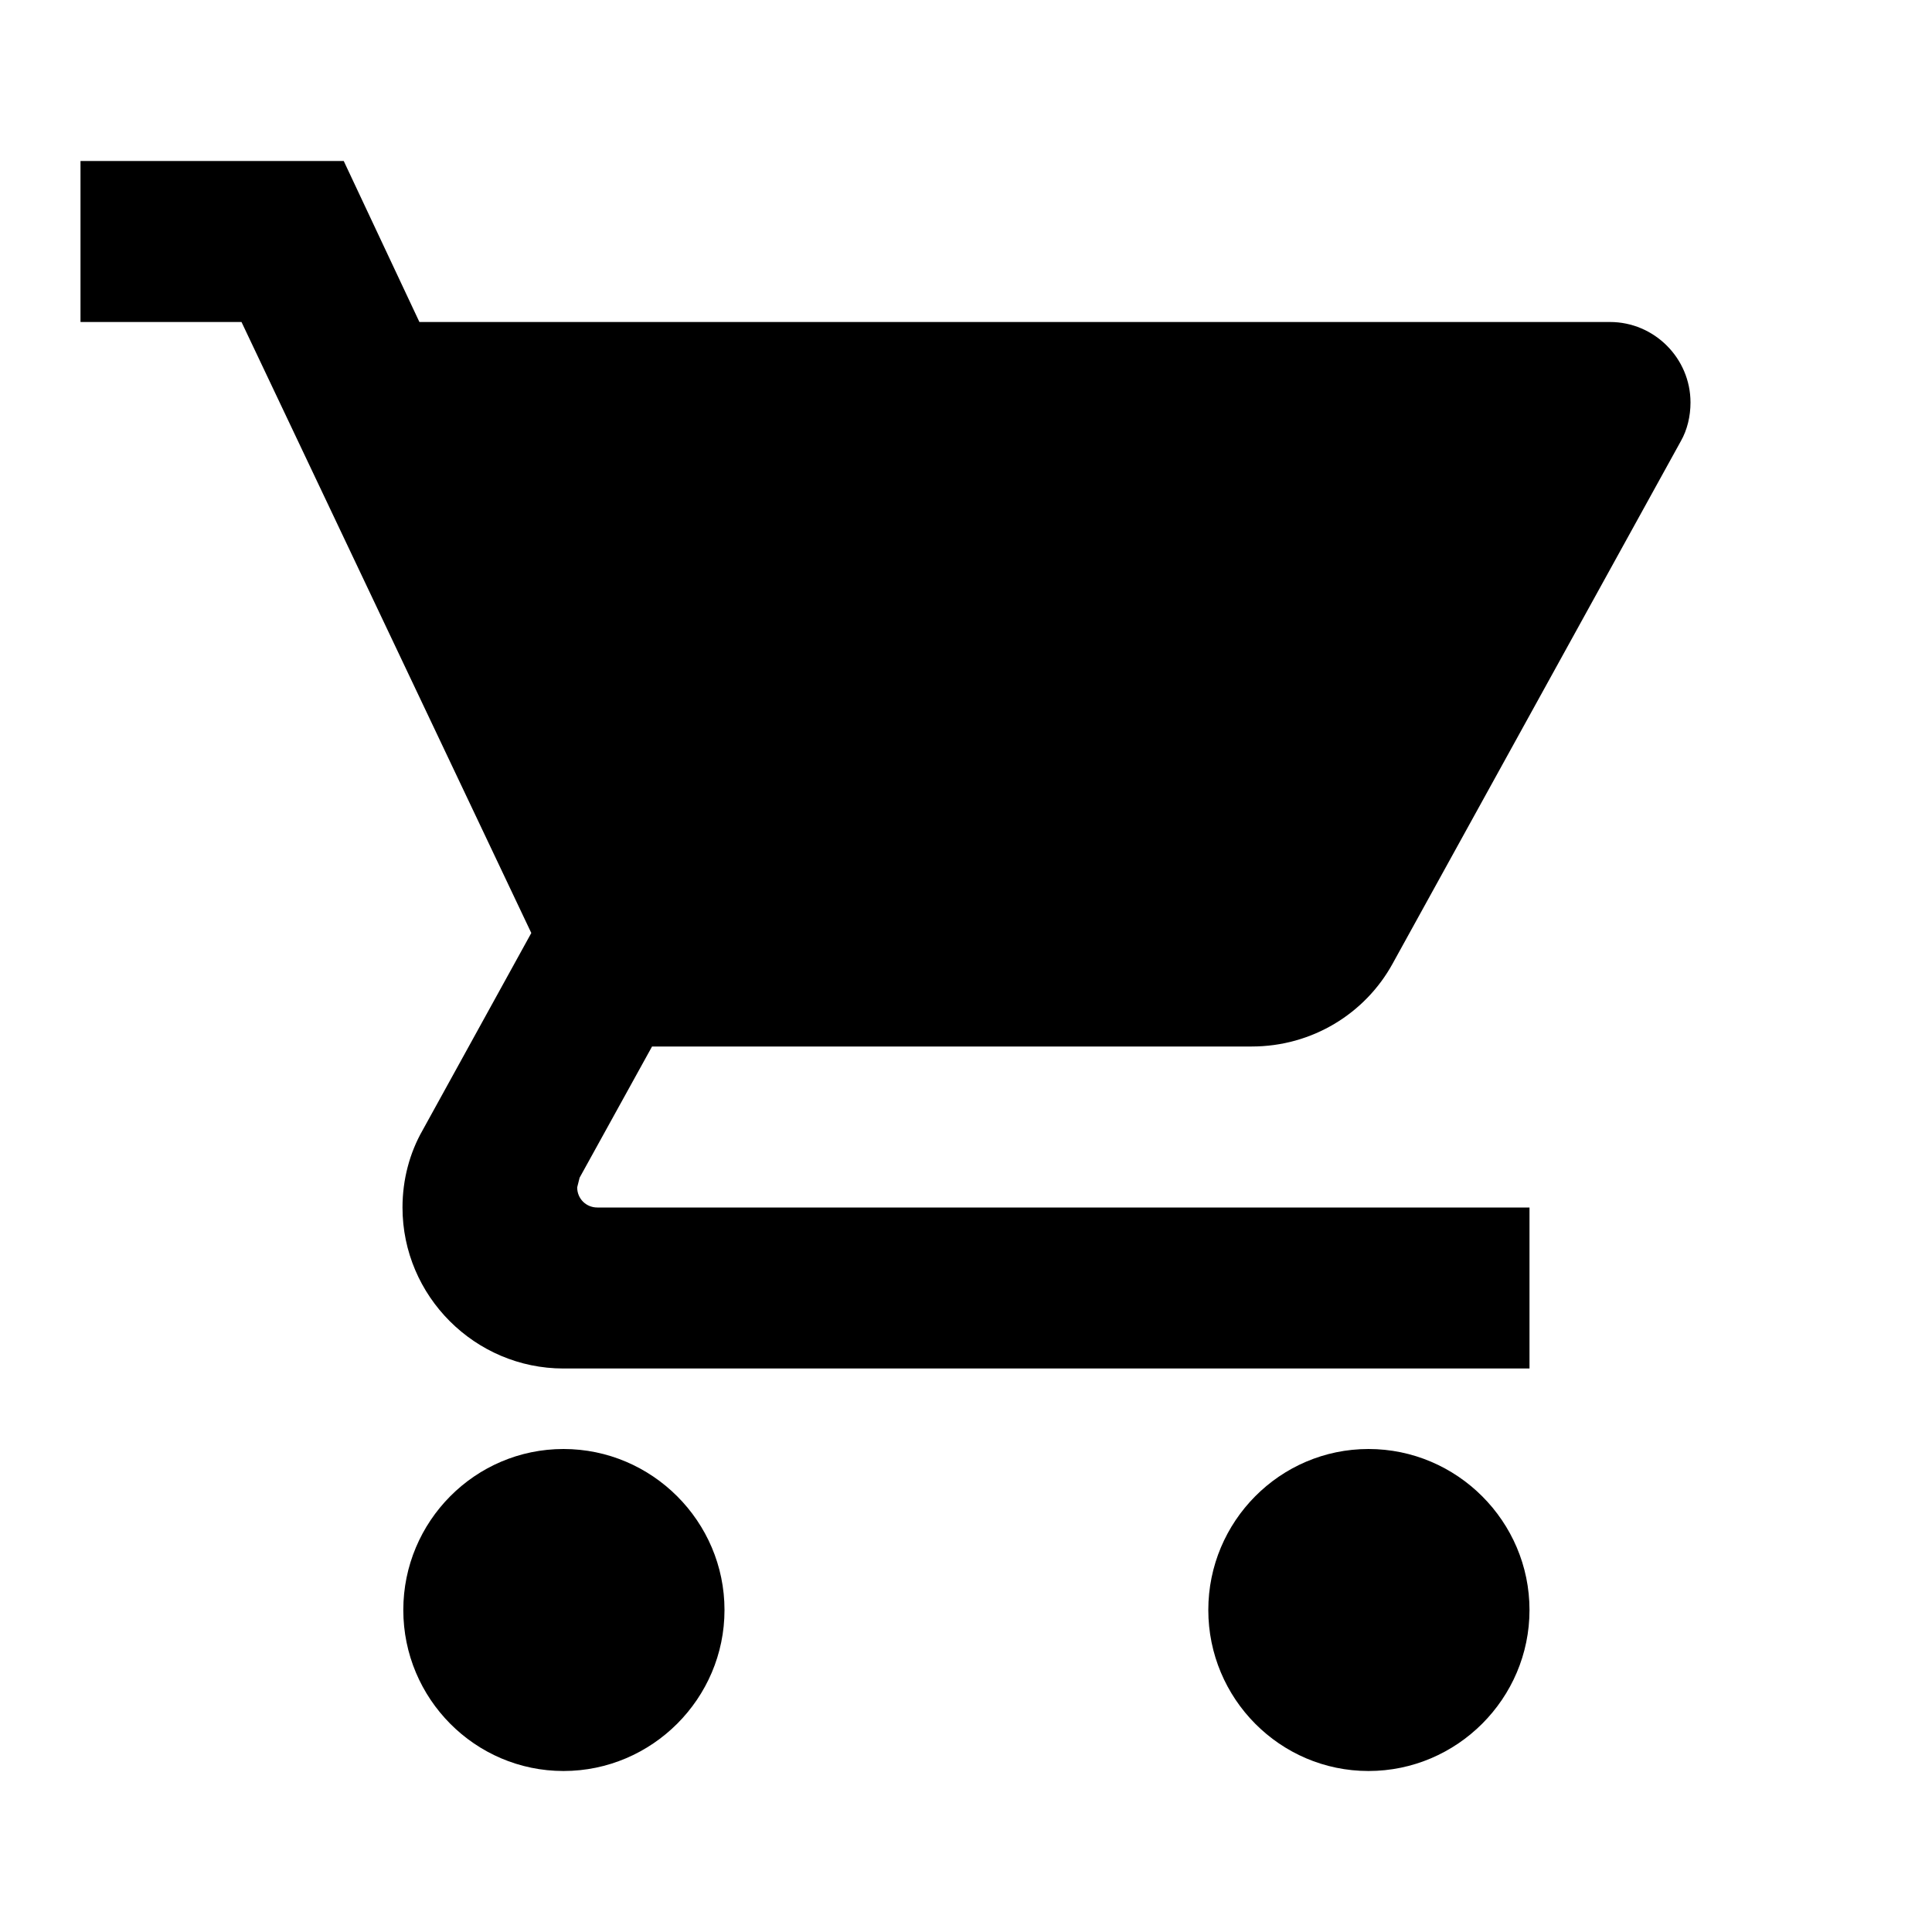
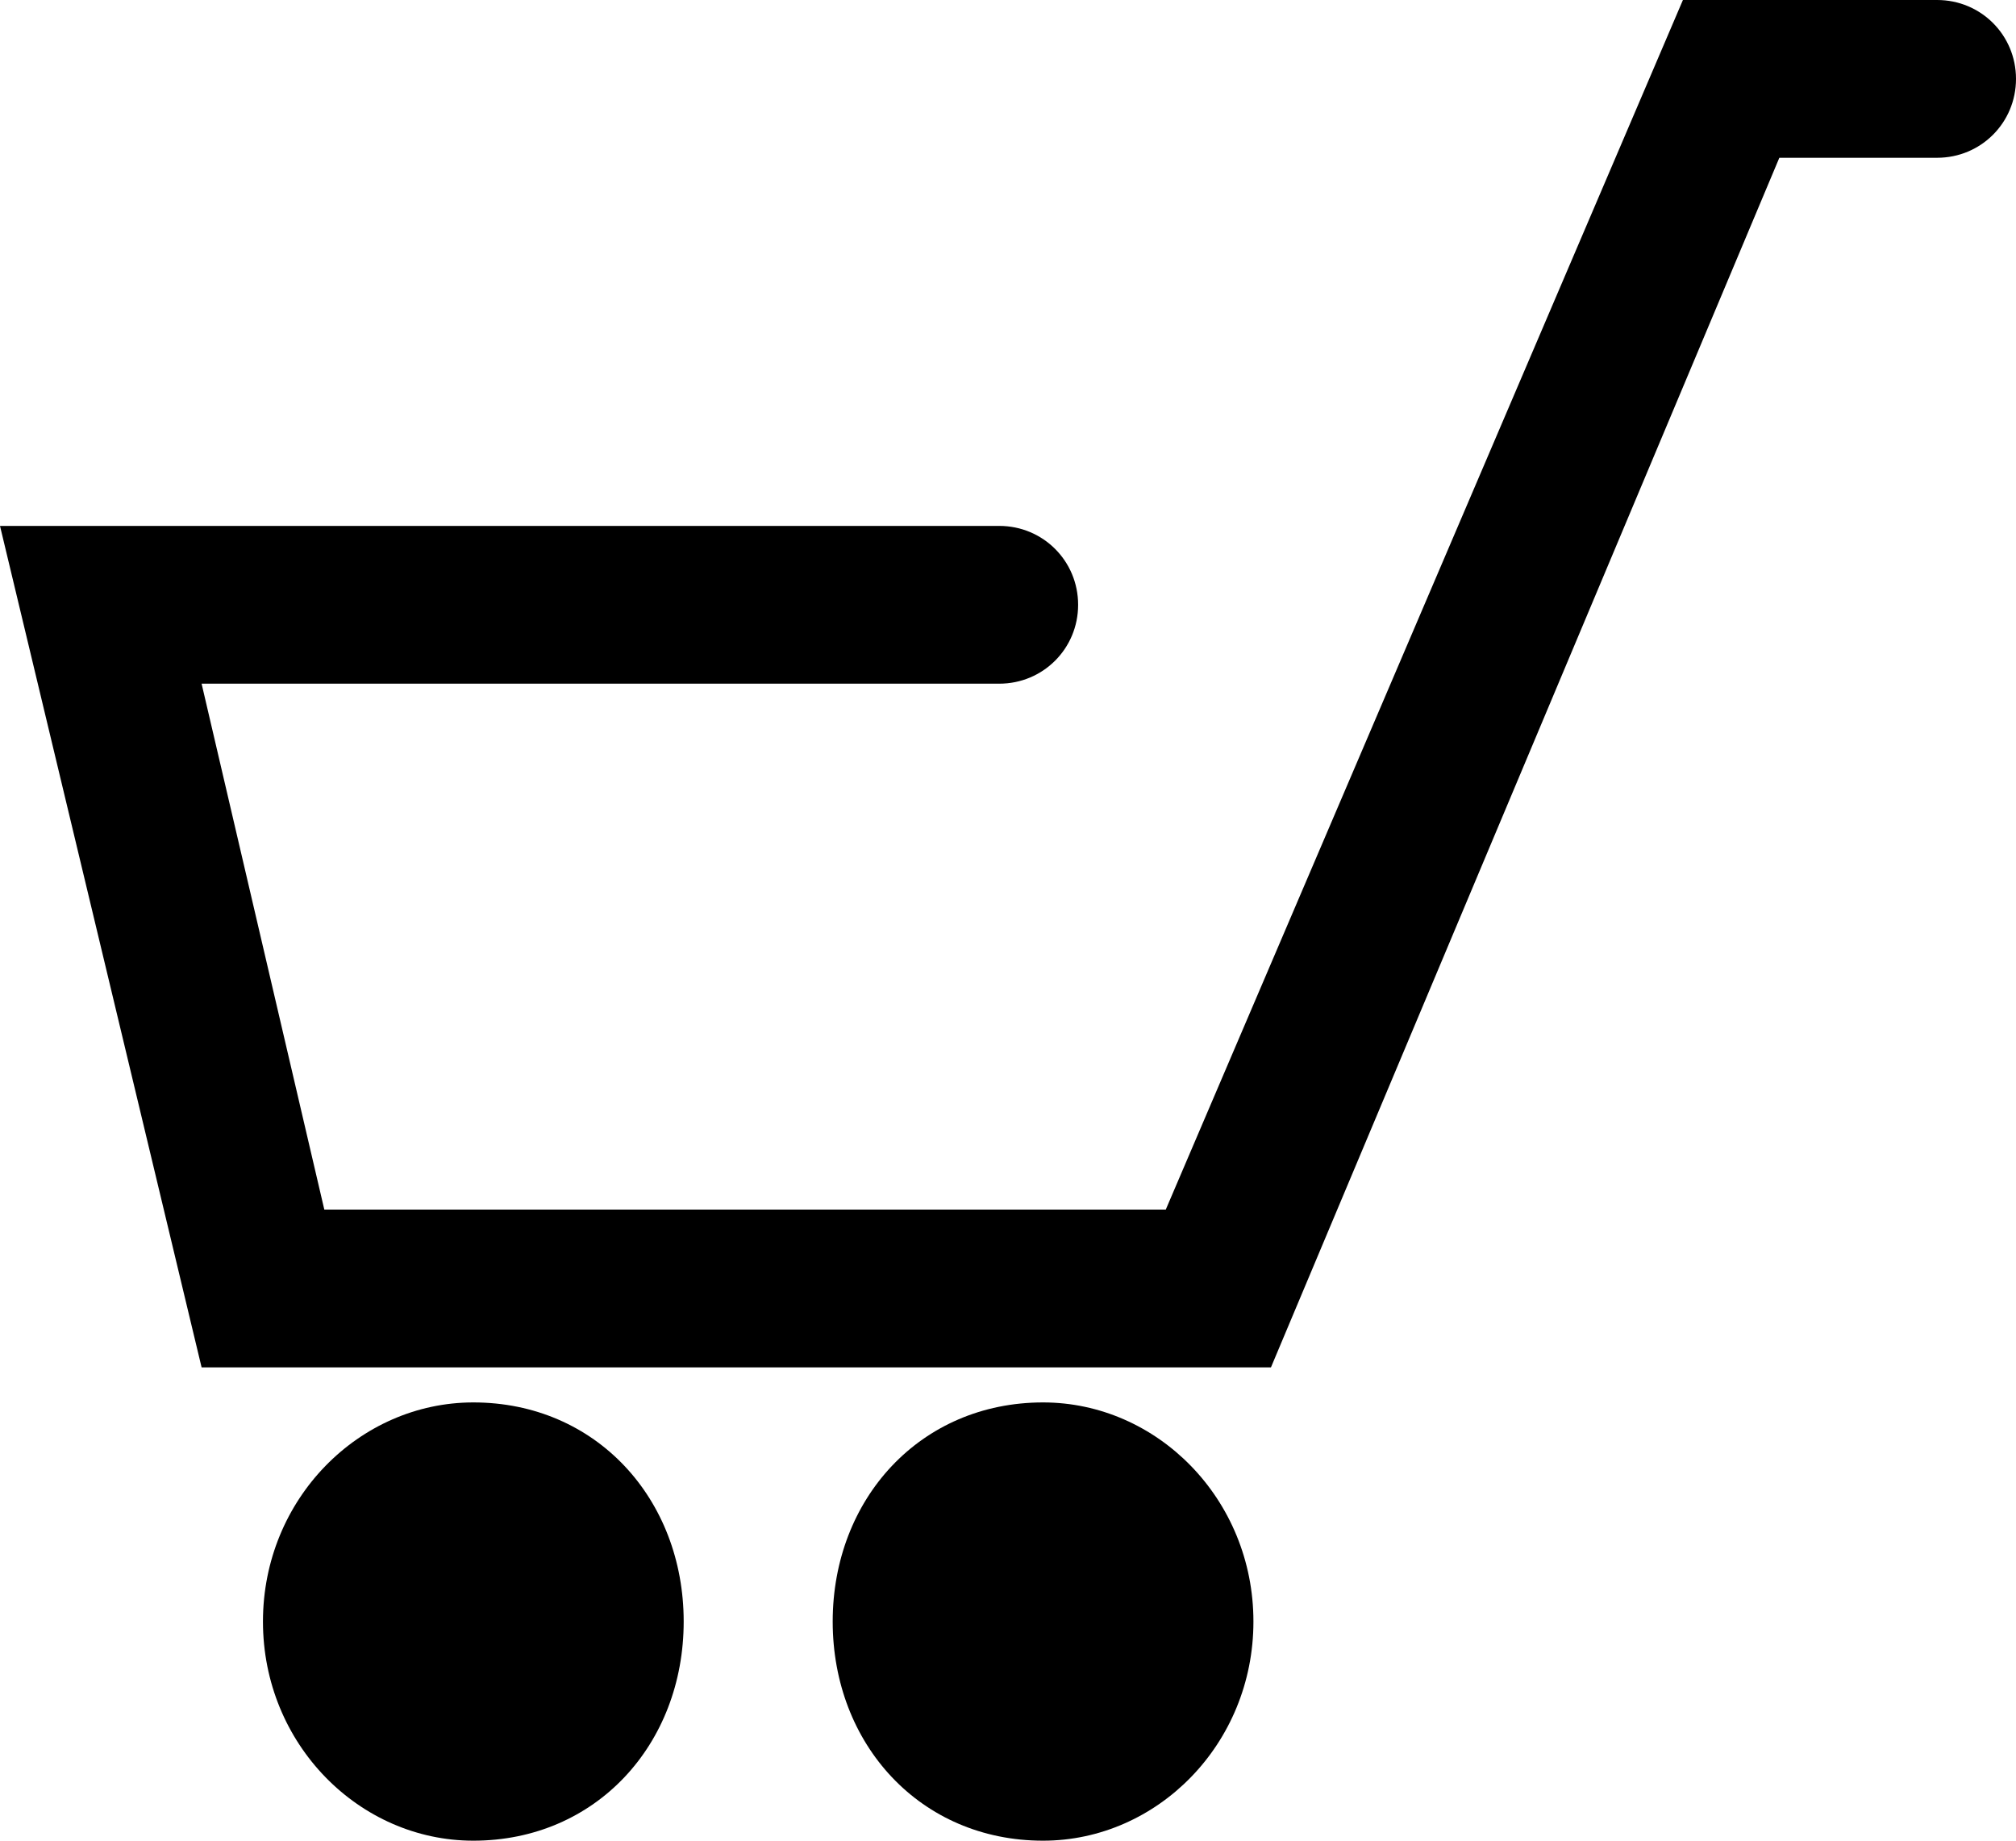
- <svg xmlns="http://www.w3.org/2000/svg" class="svg-ico-cart" width="24" height="24" viewBox="0 0 24 24">
-   <path d="M7 18c-1.1 0-1.99.9-1.99 2S5.9 22 7 22s2-.9 2-2-.9-2-2-2zM1 2v2h2l3.6 7.59-1.35 2.45c-.16.28-.25.61-.25.96 0 1.1.9 2 2 2h12v-2H7.42c-.14 0-.25-.11-.25-.25l.03-.12.9-1.63h7.45c.75 0 1.41-.41 1.75-1.03l3.58-6.49c.08-.14.12-.31.12-.48 0-.55-.45-1-1-1H5.21l-.94-2H1zm16 16c-1.1 0-1.99.9-1.99 2s.89 2 1.99 2 2-.9 2-2-.9-2-2-2z" />
+ <svg xmlns="http://www.w3.org/2000/svg" class="svg-ico-cart" width="23" height="21" viewBox="0 0 23 21">
+   <path d="M23 0.9C23 1.4 22.6 1.8 22.1 1.8H20.3L14.5 15.6H2.3L0 6H11.4C11.9 6 12.3 6.4 12.3 6.9 12.3 7.4 11.9 7.8 11.4 7.8H2.3L3.7 13.8H13.3L19.2 0H22.1C22.6 0 23 0.4 23 0.9ZM7.8 18.5C7.8 19.9 6.8 21 5.4 21 4.1 21 3 19.9 3 18.5 3 17.1 4.1 16 5.4 16 6.8 16 7.8 17.1 7.8 18.5ZM5.4 17.2C6.1 17.2 6.7 17.8 6.7 18.5 6.7 19.2 6.1 19.8 5.4 19.8 4.7 19.8 4.1 19.2 4.1 18.5 4.1 17.8 4.7 17.2 5.4 17.2ZM14.3 18.5C14.3 19.9 13.2 21 11.9 21 10.5 21 9.5 19.9 9.5 18.5 9.5 17.1 10.5 16 11.9 16 13.2 16 14.3 17.1 14.3 18.5ZM11.9 17.2C12.6 17.2 13.1 17.8 13.1 18.5 13.1 19.2 12.6 19.8 11.9 19.8 11.2 19.8 10.6 19.2 10.6 18.5 10.6 17.8 11.2 17.2 11.9 17.2Z" />
</svg>
